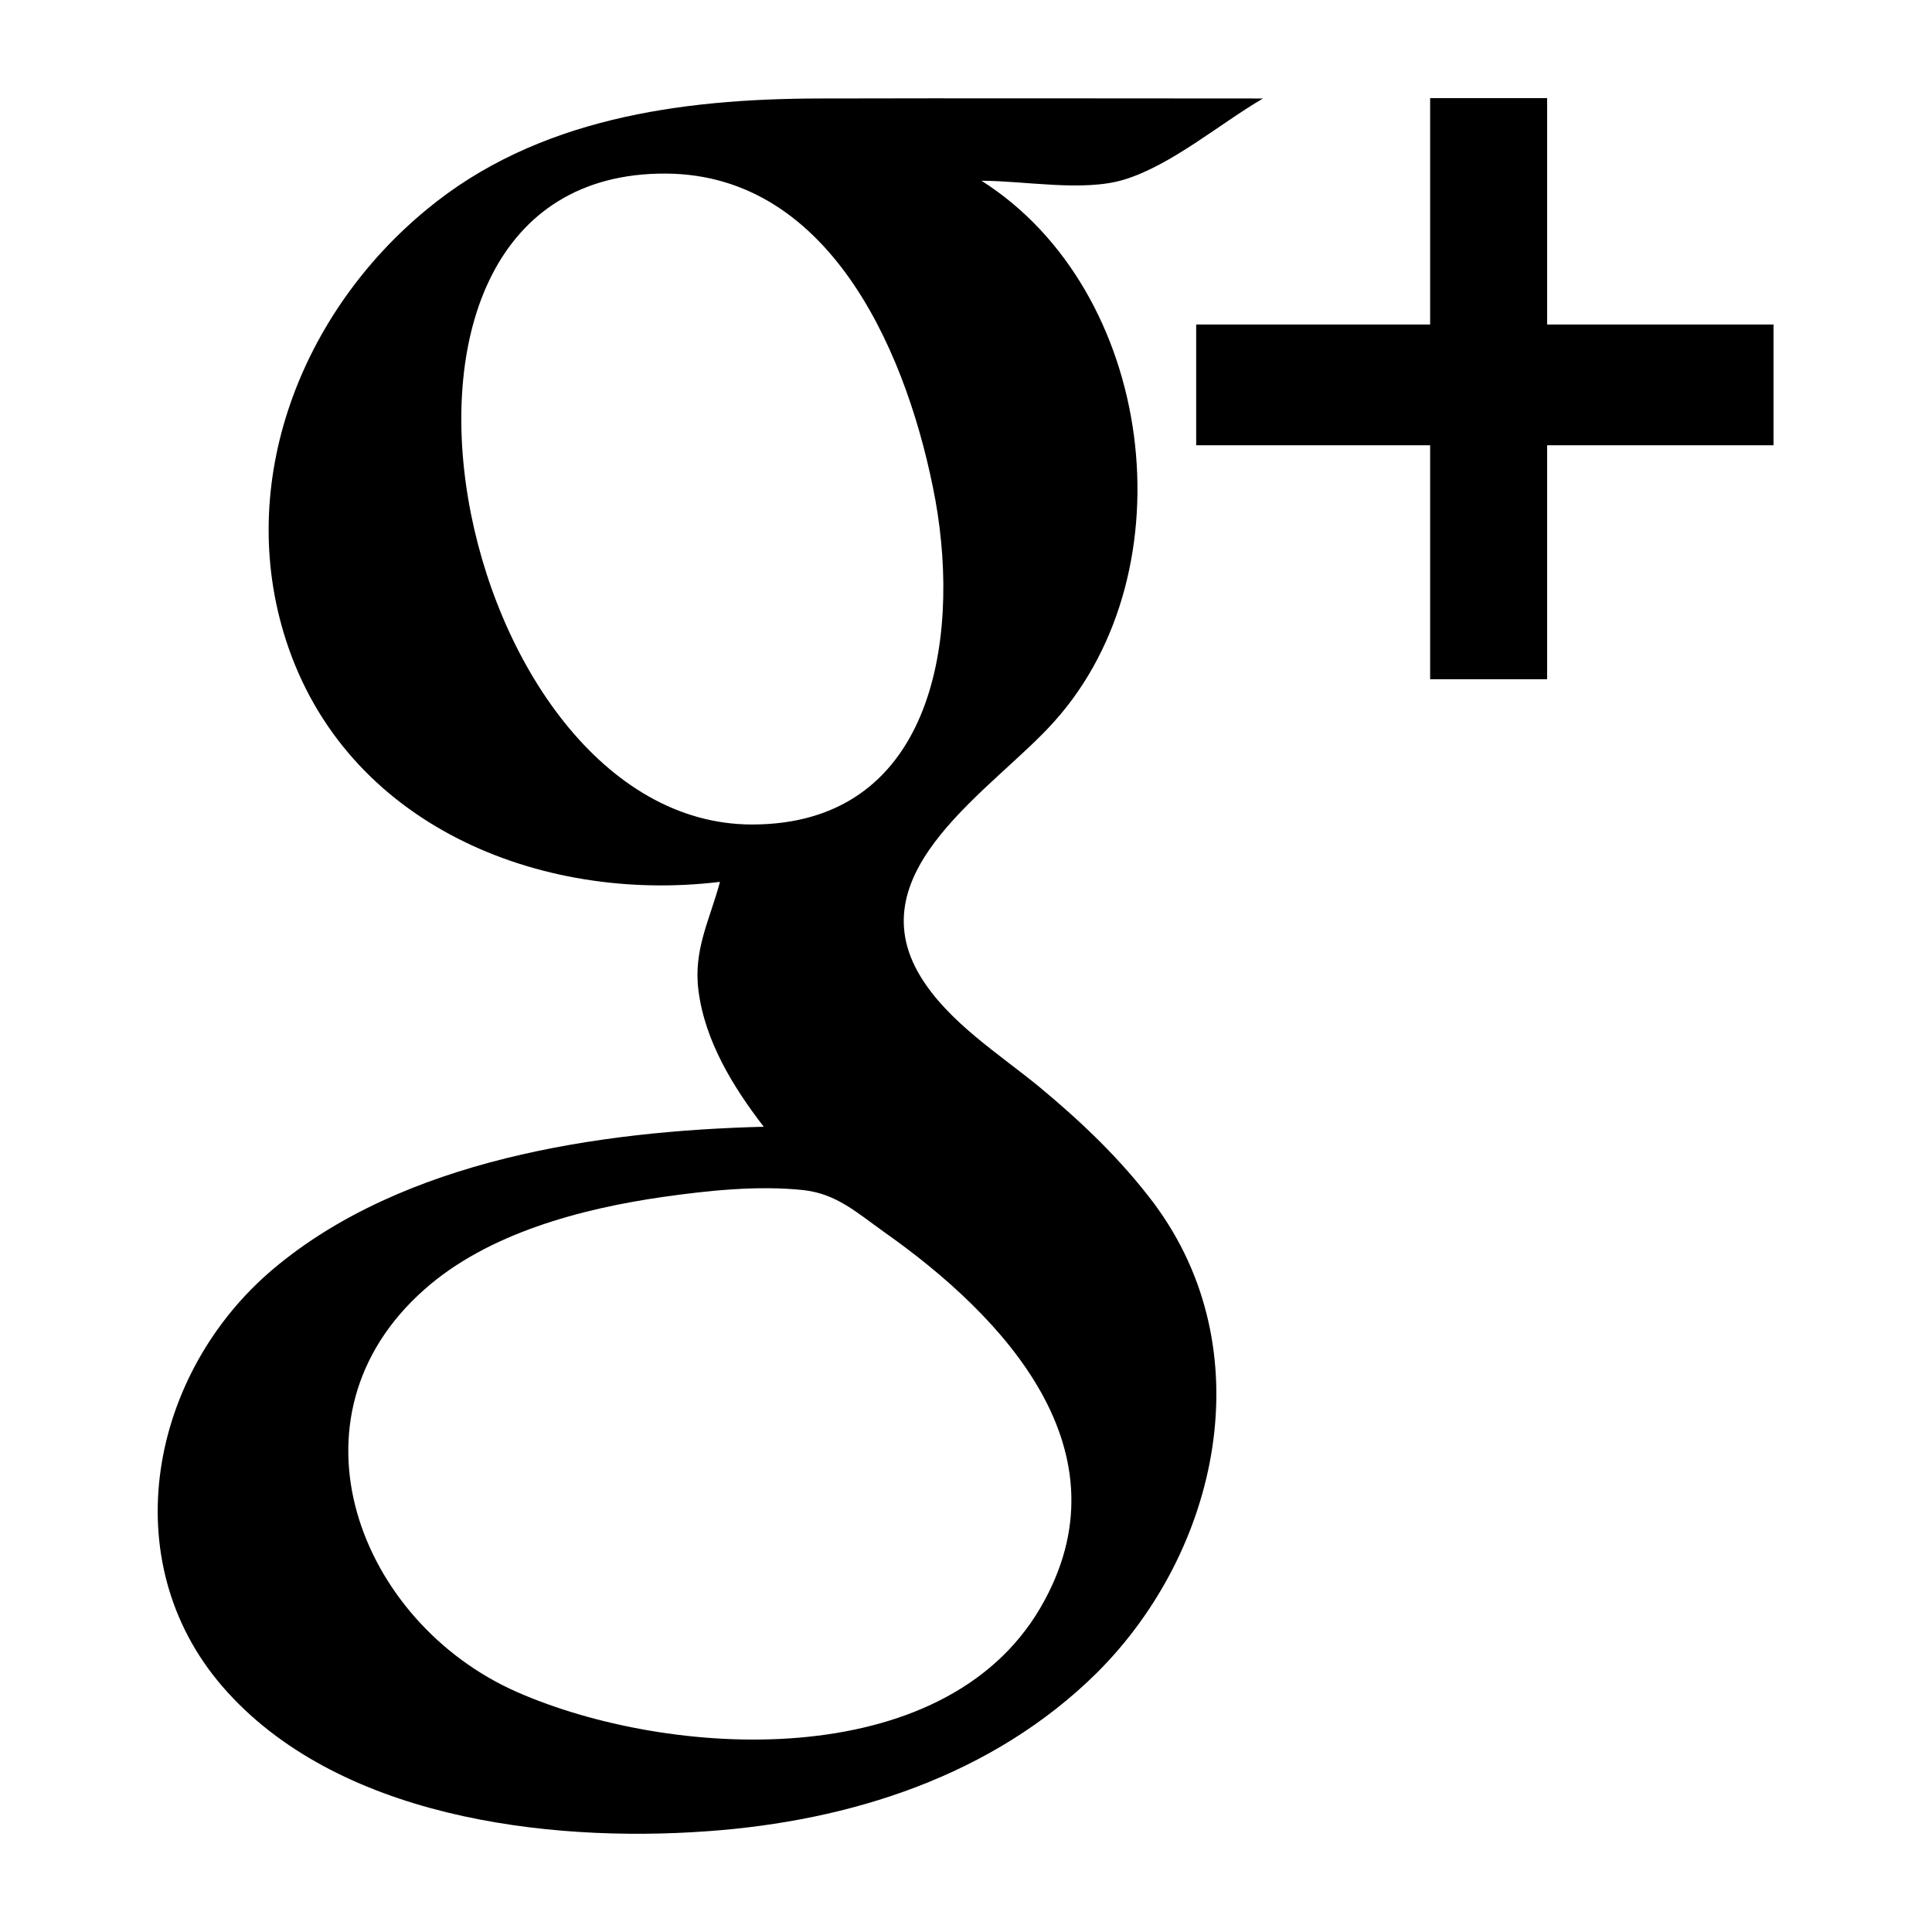
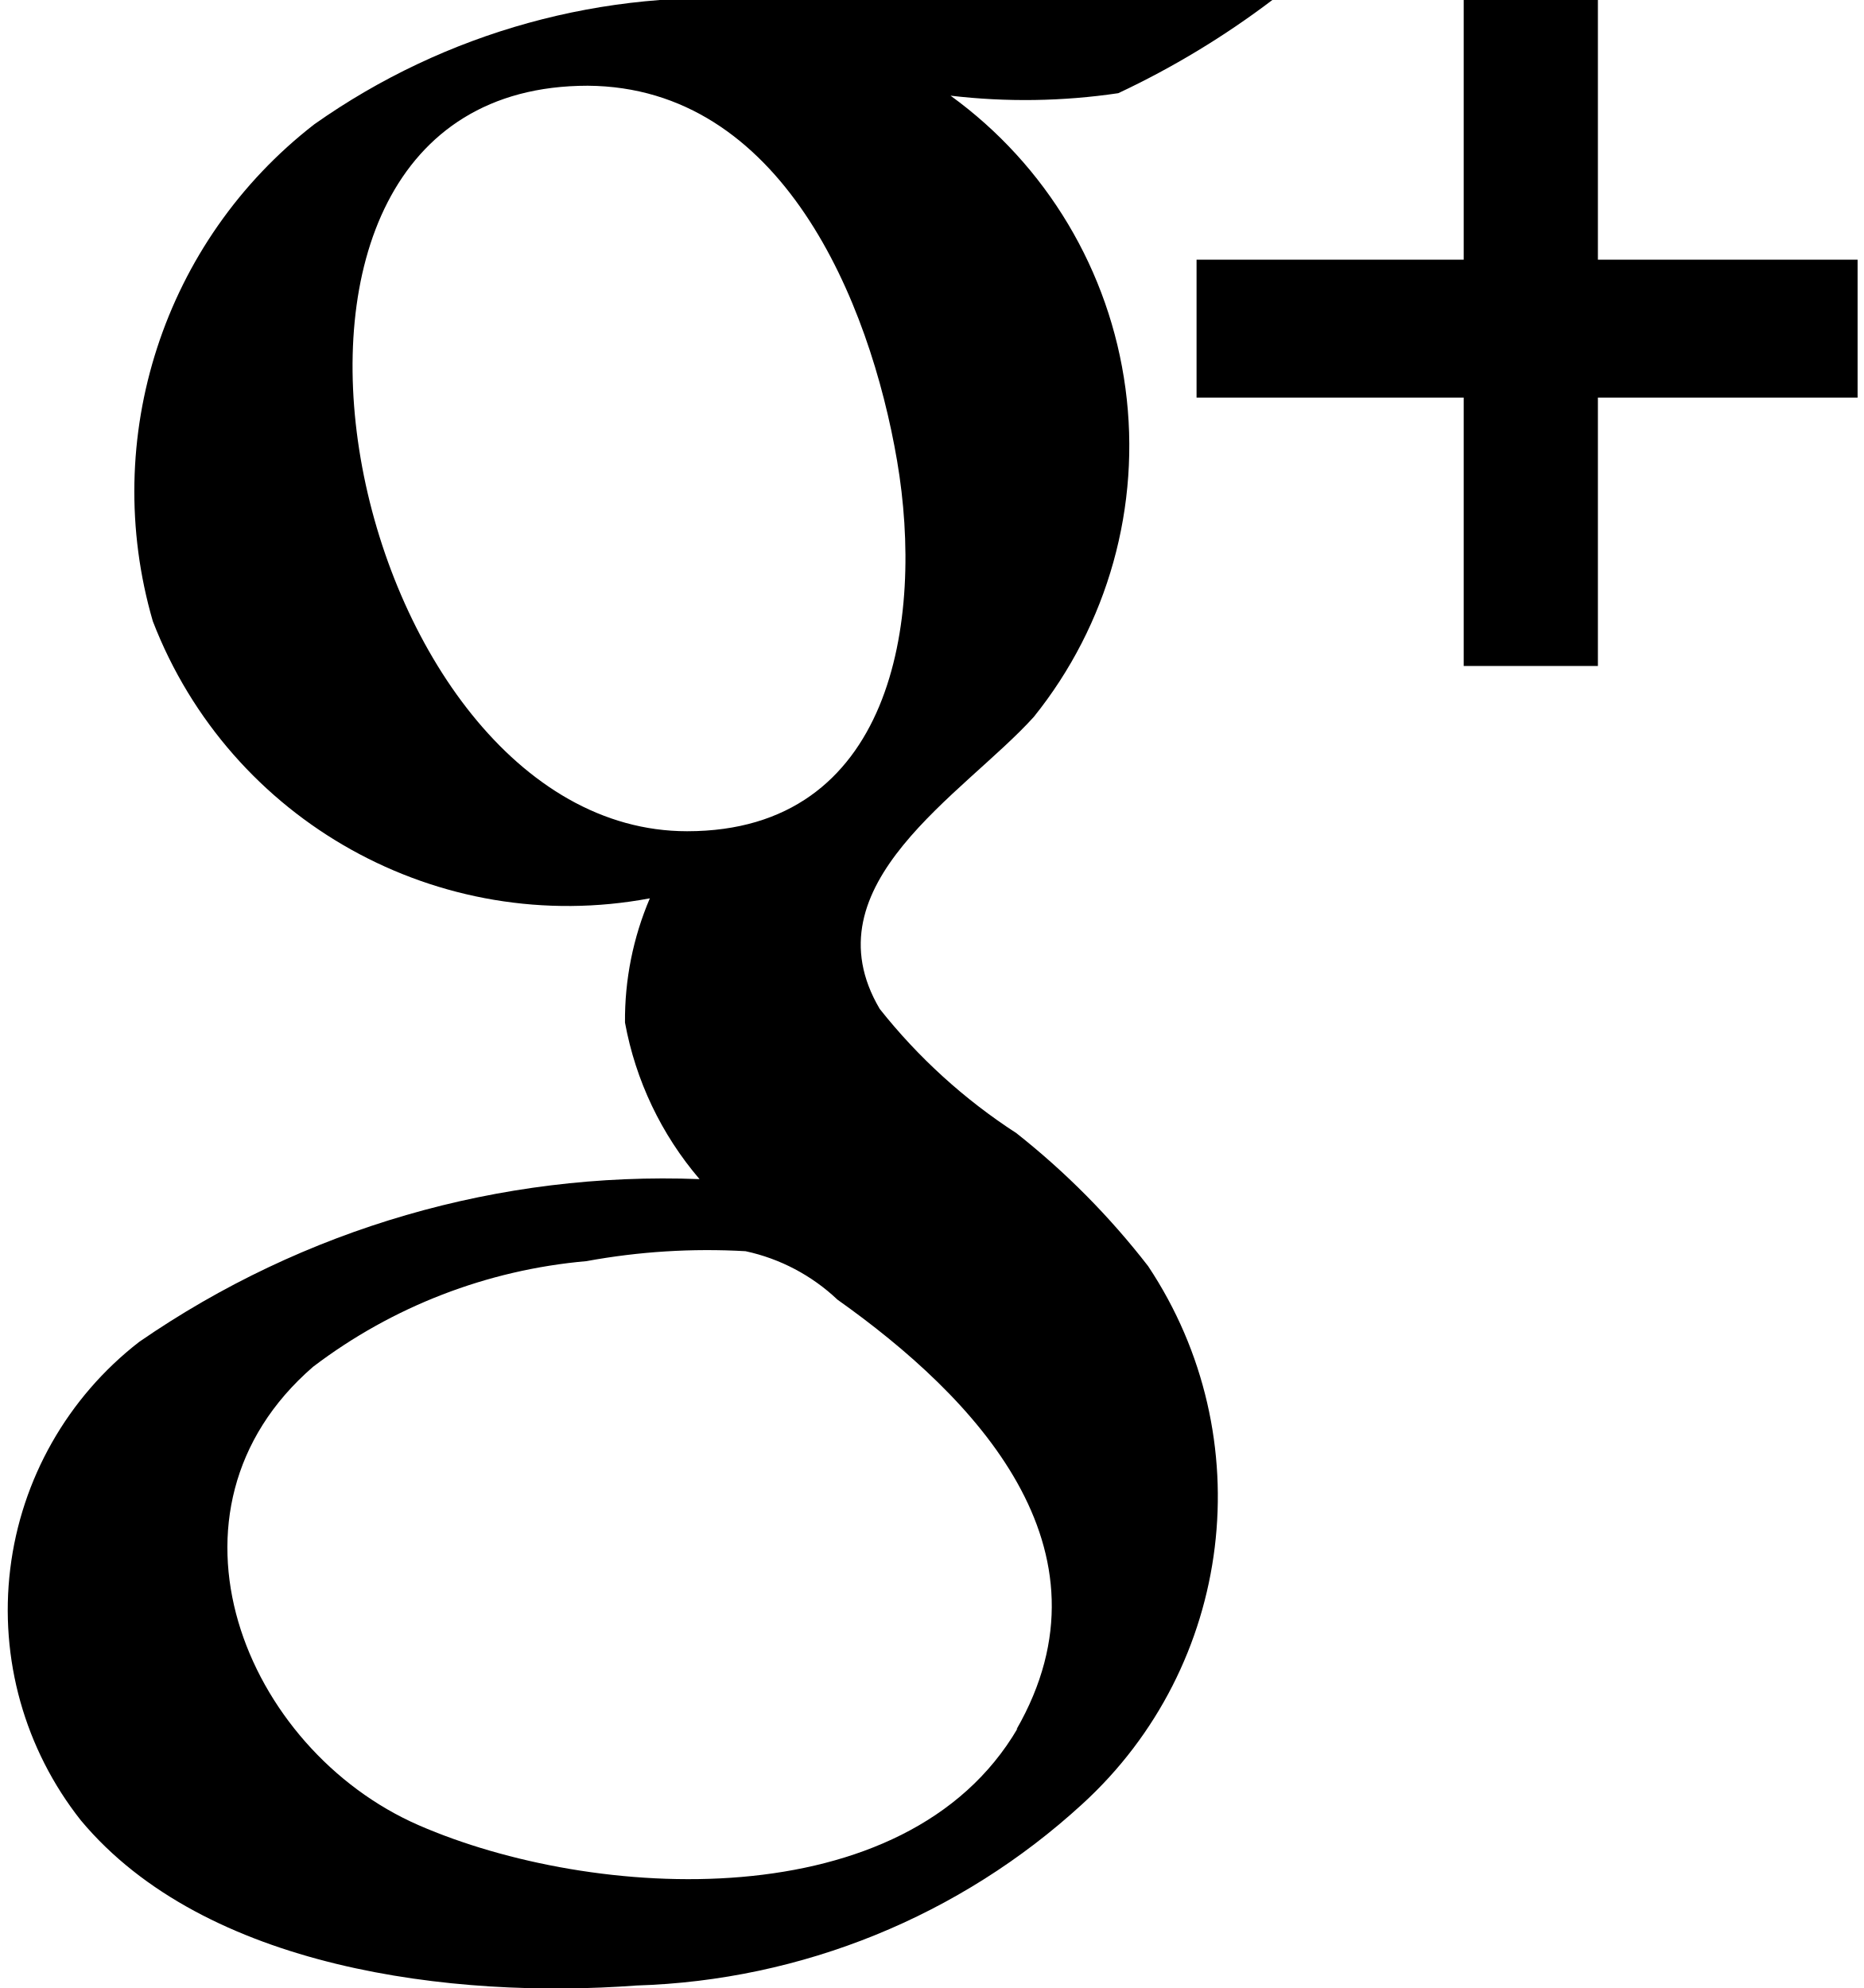
- <svg xmlns="http://www.w3.org/2000/svg" version="1.1" id="Layer_1" x="0px" y="0px" viewBox="0 0 512 512" enable-background="new 0 0 512 512" xml:space="preserve">
-   <g>
-     <path d="M305.8,318.9c-8.7-11.6-19.2-21.6-30.3-30.8c-10.7-8.8-24.2-17.2-31.6-29.4c-17-28.1,19.7-49.7,35.5-67.5   C315.5,151,306,77,260.1,47.9c11.4,0,27,3,37.8-0.3c12.5-3.8,25.5-14.9,36.8-21.5c-39.3,0-78.5-0.1-117.8,0   c-36.7,0.1-74.7,5.3-103.8,29.4c-33.2,27.3-50.9,72.2-37.3,114.2c15.8,48.9,67.2,69.8,115,64c-2.7,10.1-7.1,18-5.7,28.8   c1.7,13.4,9.2,25.6,17.3,36.1c-43.6,1.1-95.6,8.7-130,37.7C39.8,363.8,30,413.5,59,447c30,34.6,85.6,41.4,128.4,38.3   c38-2.7,75.7-14.7,103.3-42C323.1,411,334.8,357.8,305.8,318.9C301,312.4,310.7,325.5,305.8,318.9z M199.3,218.5   c-78.9,0-114.1-172.9-22.9-172.5c44.6,0.2,64.7,49.6,71.5,86.6C254.7,170.6,246.6,218.5,199.3,218.5z M275.7,426.1   c-25.9,44.3-98.4,40-138.7,22.3c-41.8-18.4-63-72.7-24.5-106.7c16.8-14.9,41.6-21.4,63.2-24.5c12-1.7,25.2-3.1,37.3-1.8   c8.7,1,14,5.9,21.3,11.1C266.1,348.9,299.9,384.7,275.7,426.1C270.7,434.7,280.8,417.4,275.7,426.1z" />
-     <polygon points="470,86 410,86 410,26 379,26 379,86 317,86 317,118 379,118 379,180 410,180 410,118 470,118  " />
-   </g>
+ <svg class="icon icon-google-plus" height="16" viewBox="0 0 15 16" version="1.1" aria-hidden="true">
+   <path d="M9.24,10.19A6.19,6.19,0,0,0,8.18,9.12a4.58,4.58,0,0,1-1.1-1c-.59-1,.68-1.73,1.24-2.35a3.48,3.48,0,0,0-.67-5A5.11,5.11,0,0,0,9,.75,6.92,6.92,0,0,0,10.24,0H6.15A5.55,5.55,0,0,0,2.53,1a3.74,3.74,0,0,0-1.3,4,3.58,3.58,0,0,0,4,2.23,2.49,2.49,0,0,0-.2,1,2.68,2.68,0,0,0,.6,1.26A7.43,7.43,0,0,0,1.12,10.8a2.73,2.73,0,0,0-.47,3.85c1,1.2,3,1.44,4.47,1.33a5.56,5.56,0,0,0,3.59-1.46,3.35,3.35,0,0,0,.53-4.33ZM5.53,6.69c-2.74,0-4-6-.8-6C6.29.7,7,2.42,7.22,3.71S7.18,6.69,5.53,6.69Zm2.66,7.22c-.9,1.54-3.42,1.39-4.82.78S1.18,12.16,2.52,11a4.25,4.25,0,0,1,2.2-.85A5.38,5.38,0,0,1,6,10.07a1.55,1.55,0,0,1,.74.39c1.1.78,2.28,2,1.44,3.46Z" />
+   <polygon points="14.95 2.09 12.86 2.09 12.86 0 11.78 0 11.78 2.09 9.63 2.09 9.63 3.2 11.78 3.2 11.78 5.36 12.86 5.36 12.86 3.2 14.95 3.2 14.95 2.09" />
</svg>
